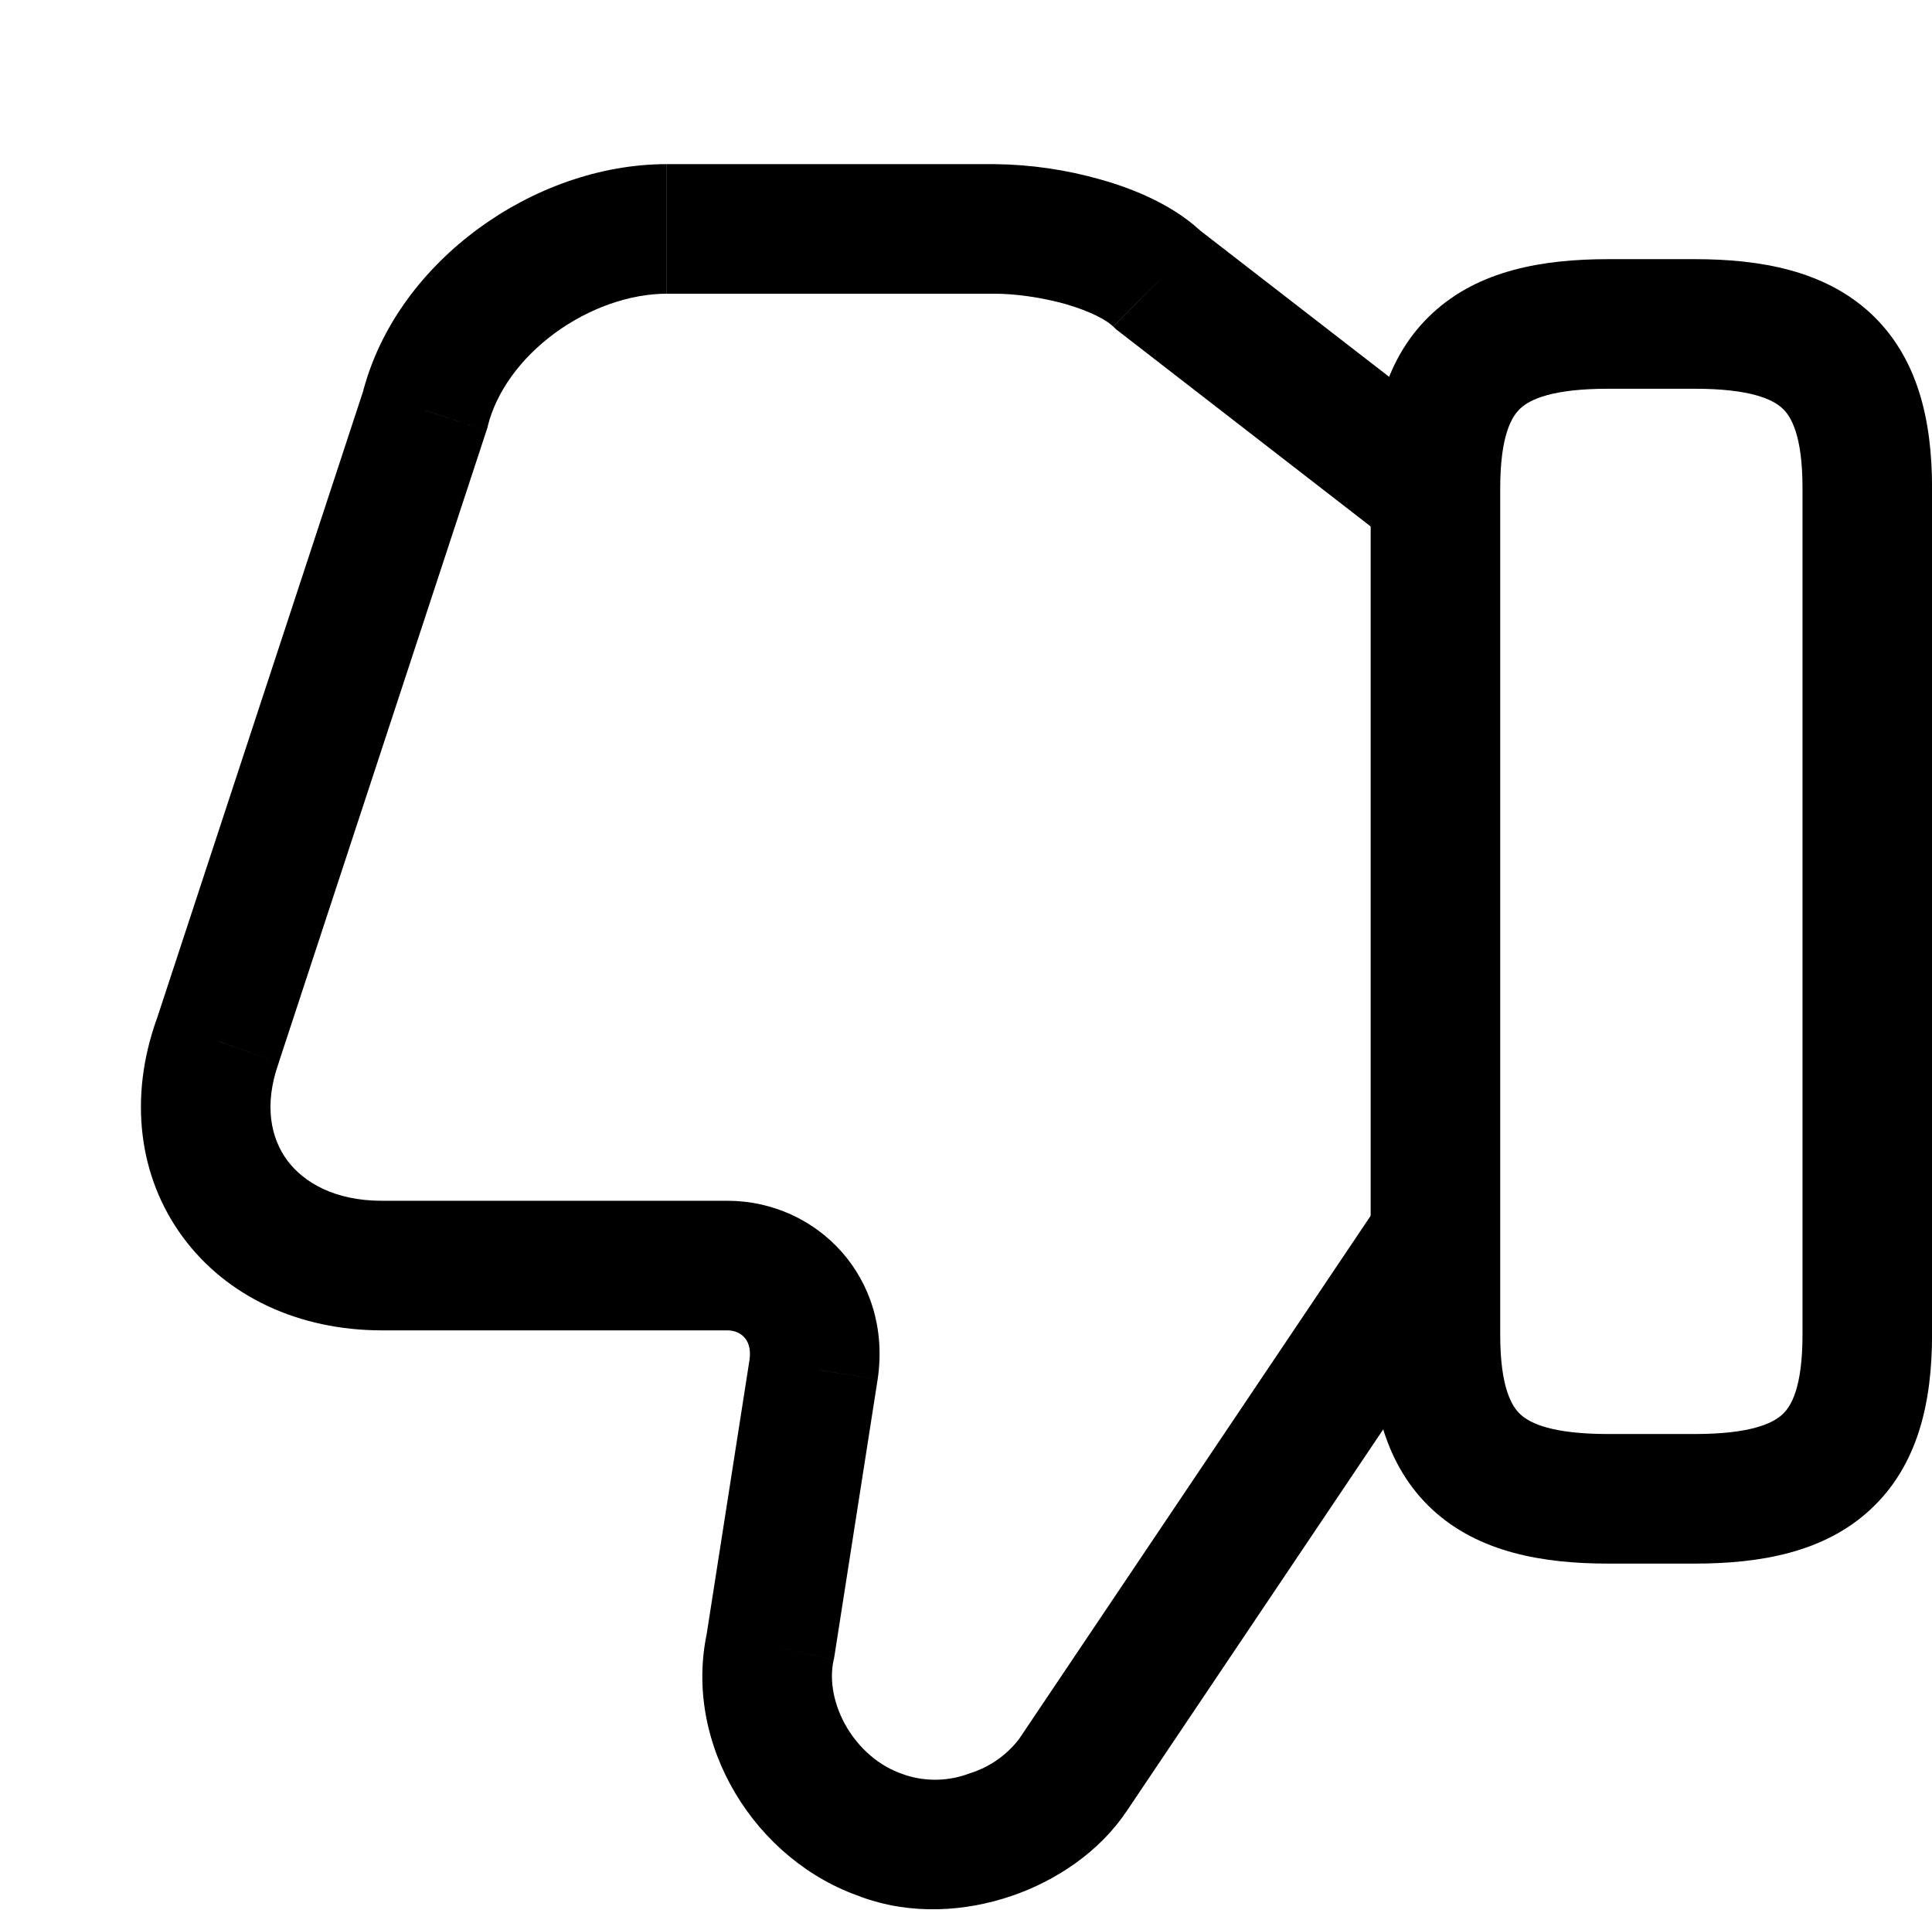
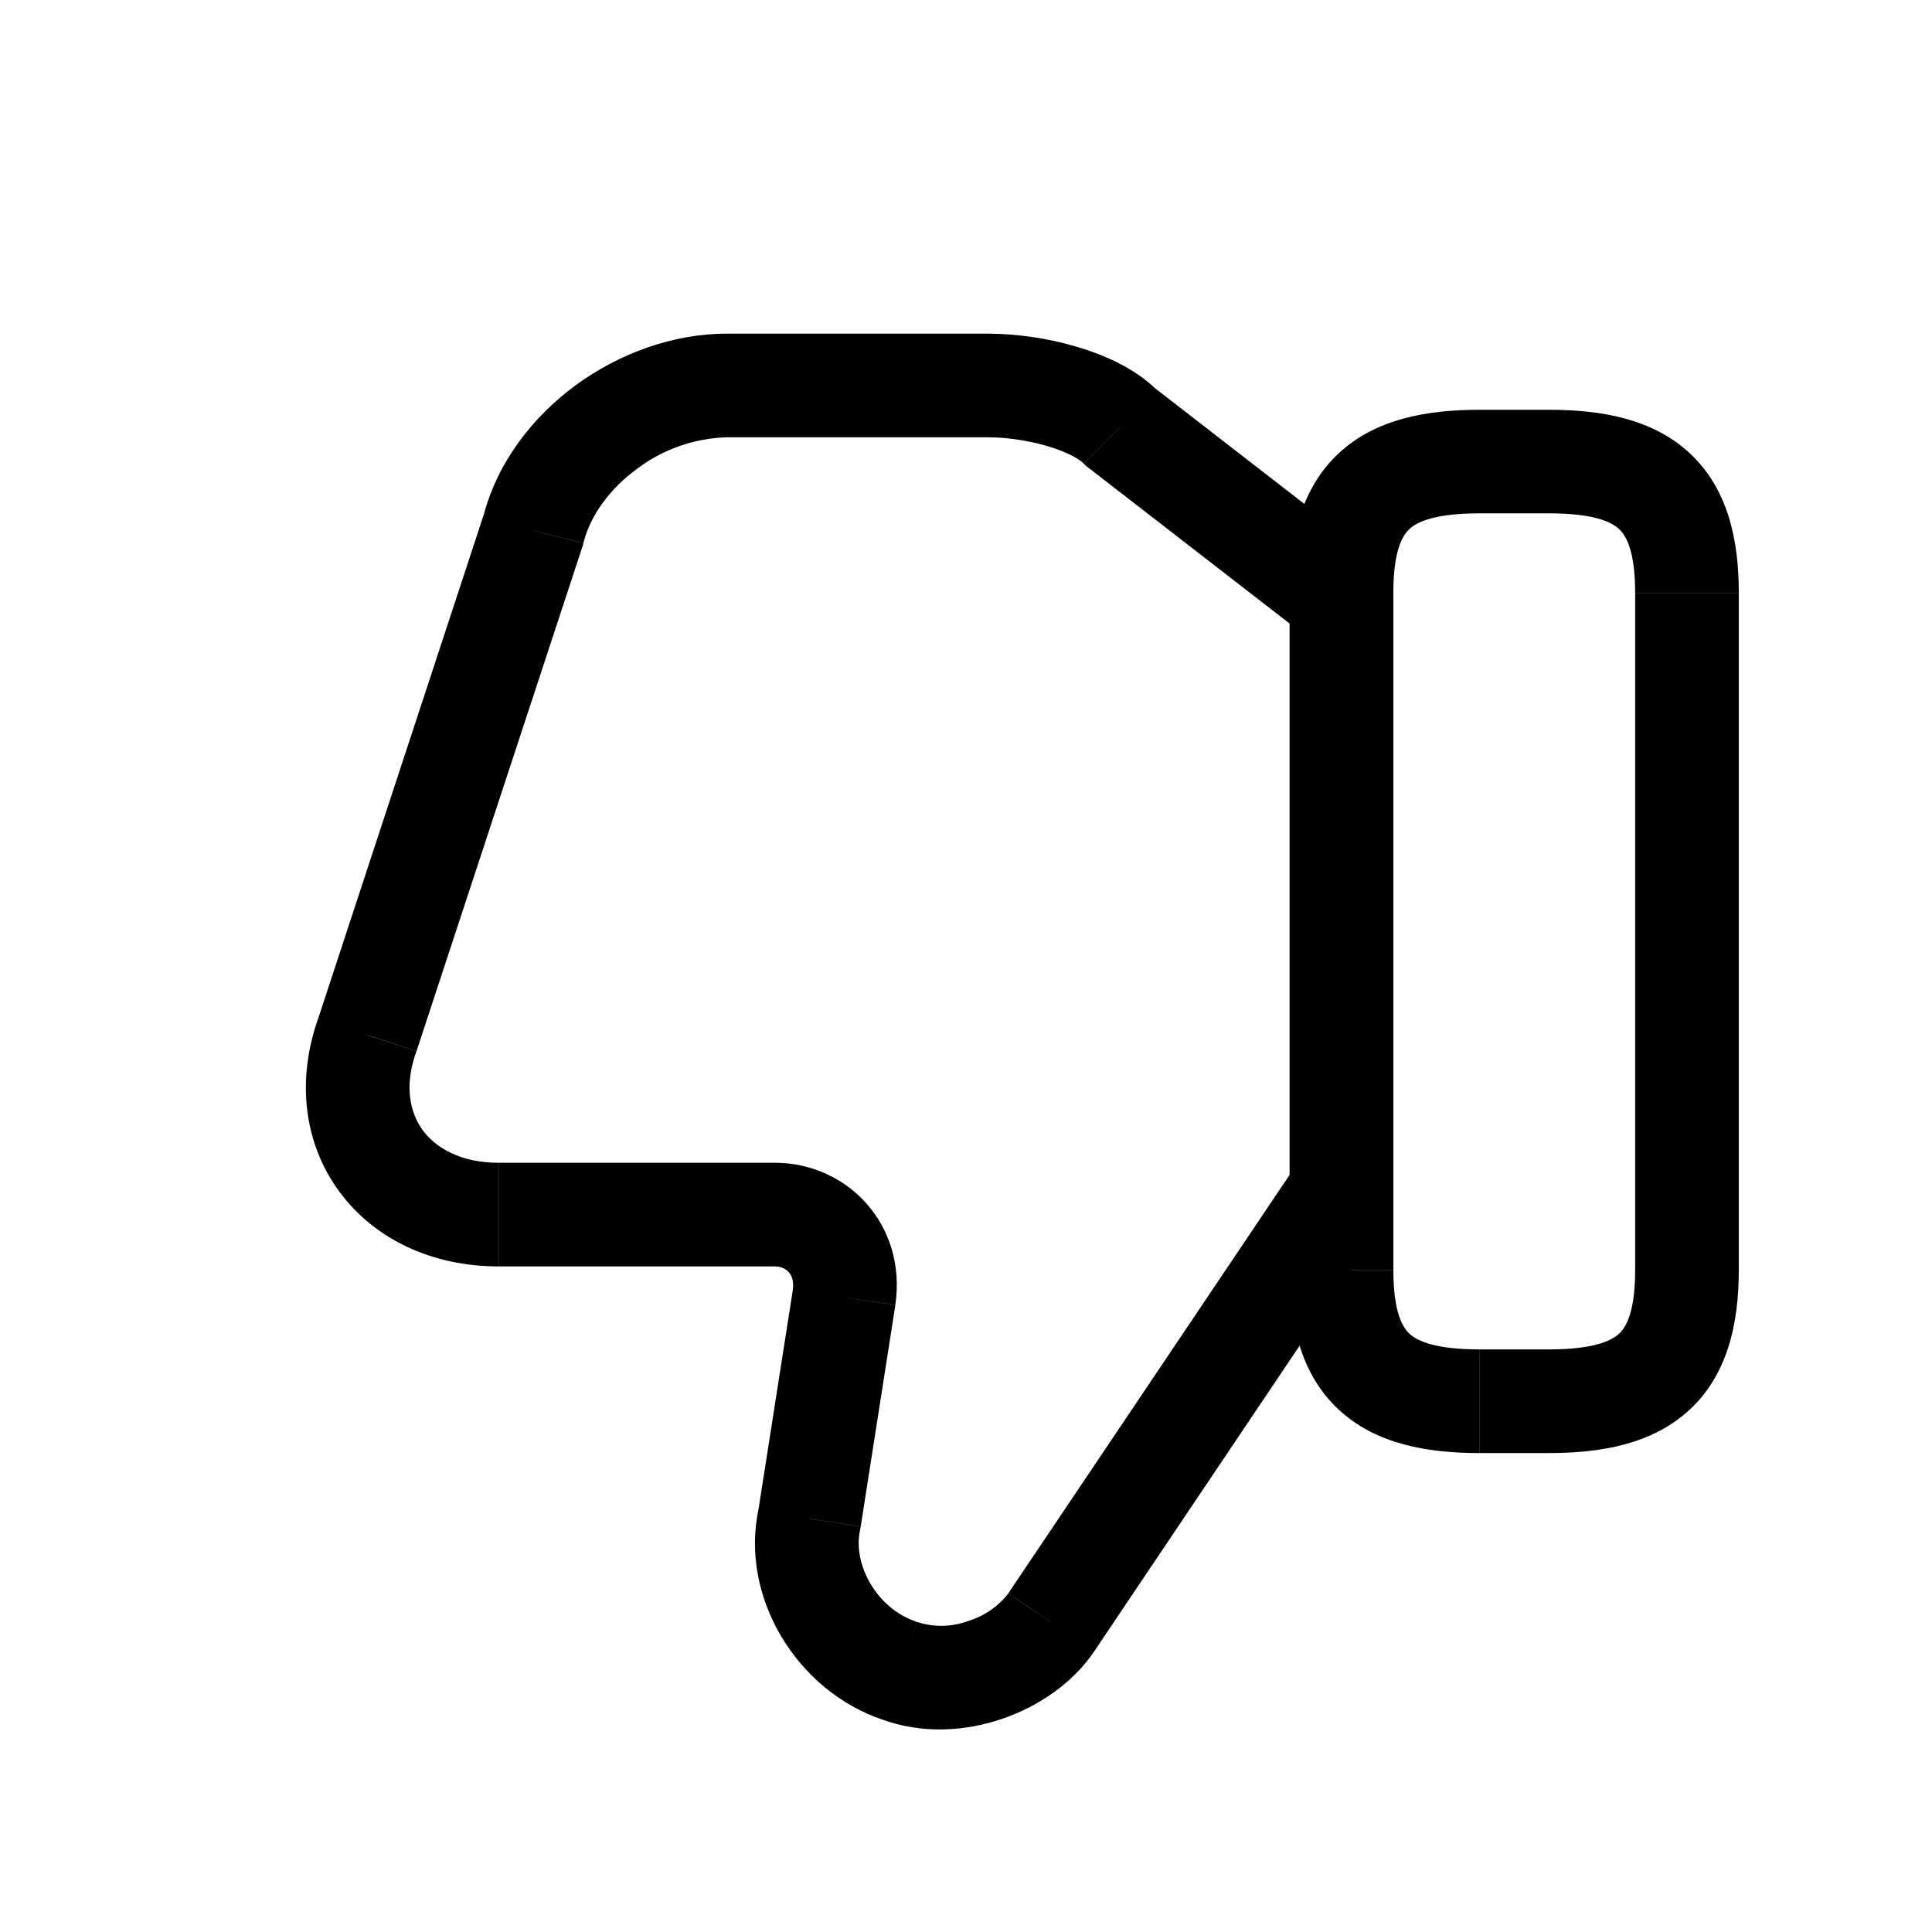
- <svg xmlns="http://www.w3.org/2000/svg" fill="none" width="16.777" height="16.576" viewBox="0 0 16.776 16.576">
-   <path d="m10.065 2.437-.398.398.025.025.029.022.344-.445ZM3.69 3.562l.534.176.007-.02.005-.02-.546-.136Zm-1.8 5.475.53.19.002-.007.002-.007-.534-.176Zm5.175 2.85.556.087v-.007l-.556-.08Zm-.375 2.4.55.122.003-.017.003-.018-.556-.087Zm.975 1.65.197-.526-.01-.004-.01-.003-.177.533Zm1.65-.525-.467-.313-.001.001.468.312Zm3.42-11.62-2.326-1.8-.688.89 2.325 1.8.688-.89ZM10.462 2.04c-.25-.25-.603-.396-.9-.48a3.493 3.493 0 0 0-.923-.135V2.55c.17 0 .4.03.614.09.228.066.363.145.413.195l.796-.795ZM8.64 1.425H5.79V2.55h2.85V1.425Zm-2.85 0c-.585 0-1.168.216-1.635.559-.468.342-.86.84-1.01 1.442l1.09.273c.075-.298.283-.587.584-.808.301-.22.656-.341.97-.341V1.425ZM3.156 3.387l-1.8 5.475 1.068.351 1.8-5.475-1.068-.351ZM1.36 8.848c-.243.68-.159 1.368.227 1.892.383.52 1.013.81 1.728.81v-1.125c-.41 0-.68-.16-.822-.352-.14-.19-.205-.477-.073-.846l-1.06-.379Zm1.955 2.702h3v-1.125h-3v1.125Zm3 0c.067 0 .119.027.15.063.027.03.058.089.043.195l1.114.16c.125-.874-.525-1.543-1.307-1.543v1.125Zm.194.25-.375 2.4 1.112.174.375-2.4-1.112-.173Zm-.368 2.365c-.217.977.418 1.997 1.346 2.306l.356-1.067c-.422-.14-.687-.621-.604-.995l-1.098-.244Zm1.326 2.3c.448.167.923.13 1.318-.005.392-.134.766-.388.998-.736l-.936-.624a.86.86 0 0 1-.427.296.841.841 0 0 1-.558.015l-.395 1.053Zm2.315-.739 3.075-4.575-.934-.627-3.075 4.575.934.627Z" fill="currentColor" />
-   <path d="M15.652 4.237v7.35h1.125v-7.35h-1.125Zm0 7.35c0 .462-.1.625-.175.693-.085.079-.28.17-.762.17v1.125c.568 0 1.123-.096 1.525-.468.414-.382.537-.931.537-1.52h-1.125Zm-.937.863h-.75v1.125h.75V12.45Zm-.75 0c-.482 0-.677-.091-.762-.17-.074-.068-.176-.23-.176-.692h-1.125c0 .588.124 1.137.538 1.52.402.37.957.467 1.525.467V12.45Zm-.938-.862v-7.35h-1.125v7.35h1.125Zm0-7.35c0-.462.102-.625.176-.693.085-.079.28-.17.762-.17V2.25c-.568 0-1.123.096-1.525.468-.414.382-.538.931-.538 1.52h1.125Zm.938-.863h.75V2.25h-.75v1.125Zm.75 0c.482 0 .677.091.762.17.074.068.175.23.175.692h1.125c0-.588-.123-1.137-.537-1.52-.402-.37-.957-.467-1.525-.467v1.125Z" fill="currentColor" />
+ <svg xmlns="http://www.w3.org/2000/svg" viewBox="0 0 20 20" fill="none">
+   <path fill="currentColor" d="m11.599 4.42-.38.38.024.024.027.02.329-.424Zm-6.08 1.073.51.168.006-.019.004-.019-.52-.13Zm-1.717 5.222.506.18.002-.006.002-.007-.51-.167Zm4.936 2.717.53.083v-.007l-.53-.076Zm-.358 2.29.524.116.003-.017.003-.017-.53-.083Zm.93 1.573.188-.502-.01-.004-.009-.003-.17.509Zm1.573-.5-.445-.3-.001.002.446.297Zm3.261-11.082-2.217-1.717-.657.848 2.217 1.717.657-.848ZM11.978 4.04c-.238-.238-.575-.377-.858-.458a3.33 3.33 0 0 0-.88-.128v1.073c.162 0 .381.028.585.086.218.062.347.138.394.186l.759-.759Zm-1.738-.586H7.522v1.073h2.718V3.455Zm-2.718 0c-.558 0-1.114.206-1.56.532-.446.327-.82.802-.963 1.376l1.04.26c.071-.284.27-.56.557-.77a1.62 1.62 0 0 1 .926-.325V3.455Zm-2.513 1.87-1.716 5.222 1.019.335 1.717-5.221-1.02-.335Zm-1.712 5.21c-.232.648-.152 1.303.217 1.803.365.496.966.773 1.647.773v-1.073c-.39 0-.649-.153-.784-.336-.132-.18-.195-.455-.07-.807l-1.01-.36Zm1.864 2.576h2.861v-1.073h-2.86v1.073Zm2.861 0c.065 0 .114.026.143.06.027.029.056.085.042.186l1.062.151c.119-.833-.5-1.47-1.247-1.47v1.073Zm.186.239-.358 2.288 1.06.166.358-2.289-1.06-.165Zm-.352 2.255c-.207.931.399 1.904 1.284 2.199l.34-1.018c-.403-.134-.656-.592-.576-.948l-1.048-.233Zm1.265 2.192c.427.16.88.126 1.257-.004.373-.128.73-.37.952-.701l-.893-.595a.82.82 0 0 1-.408.282.8.8 0 0 1-.53.014l-.378 1.004Zm2.208-.704 2.932-4.363-.89-.598-2.933 4.363.89.598Z" />
+   <path fill="currentColor" d="M16.927 6.137v7.01H18v-7.01h-1.073Zm0 7.01c0 .44-.096.595-.167.66-.081.075-.267.162-.727.162v1.073c.542 0 1.07-.092 1.455-.446.394-.364.512-.889.512-1.45h-1.073Zm-.894.822h-.715v1.073h.715v-1.073Zm-.715 0c-.46 0-.646-.087-.727-.162-.07-.065-.167-.22-.167-.66H13.35c0 .56.118 1.085.512 1.449.384.354.913.446 1.455.446v-1.073Zm-.894-.823v-7.01H13.35v7.01h1.073Zm0-7.01c0-.44.096-.595.167-.66.081-.075.267-.162.727-.162V4.242c-.542 0-1.071.092-1.455.446-.394.364-.512.888-.512 1.449h1.073Zm.894-.822h.715V4.242h-.715v1.072Zm.715 0c.46 0 .646.087.727.162.07.065.167.22.167.66H18c0-.56-.118-1.084-.512-1.448-.384-.354-.913-.446-1.455-.446v1.072Z" />
</svg>
